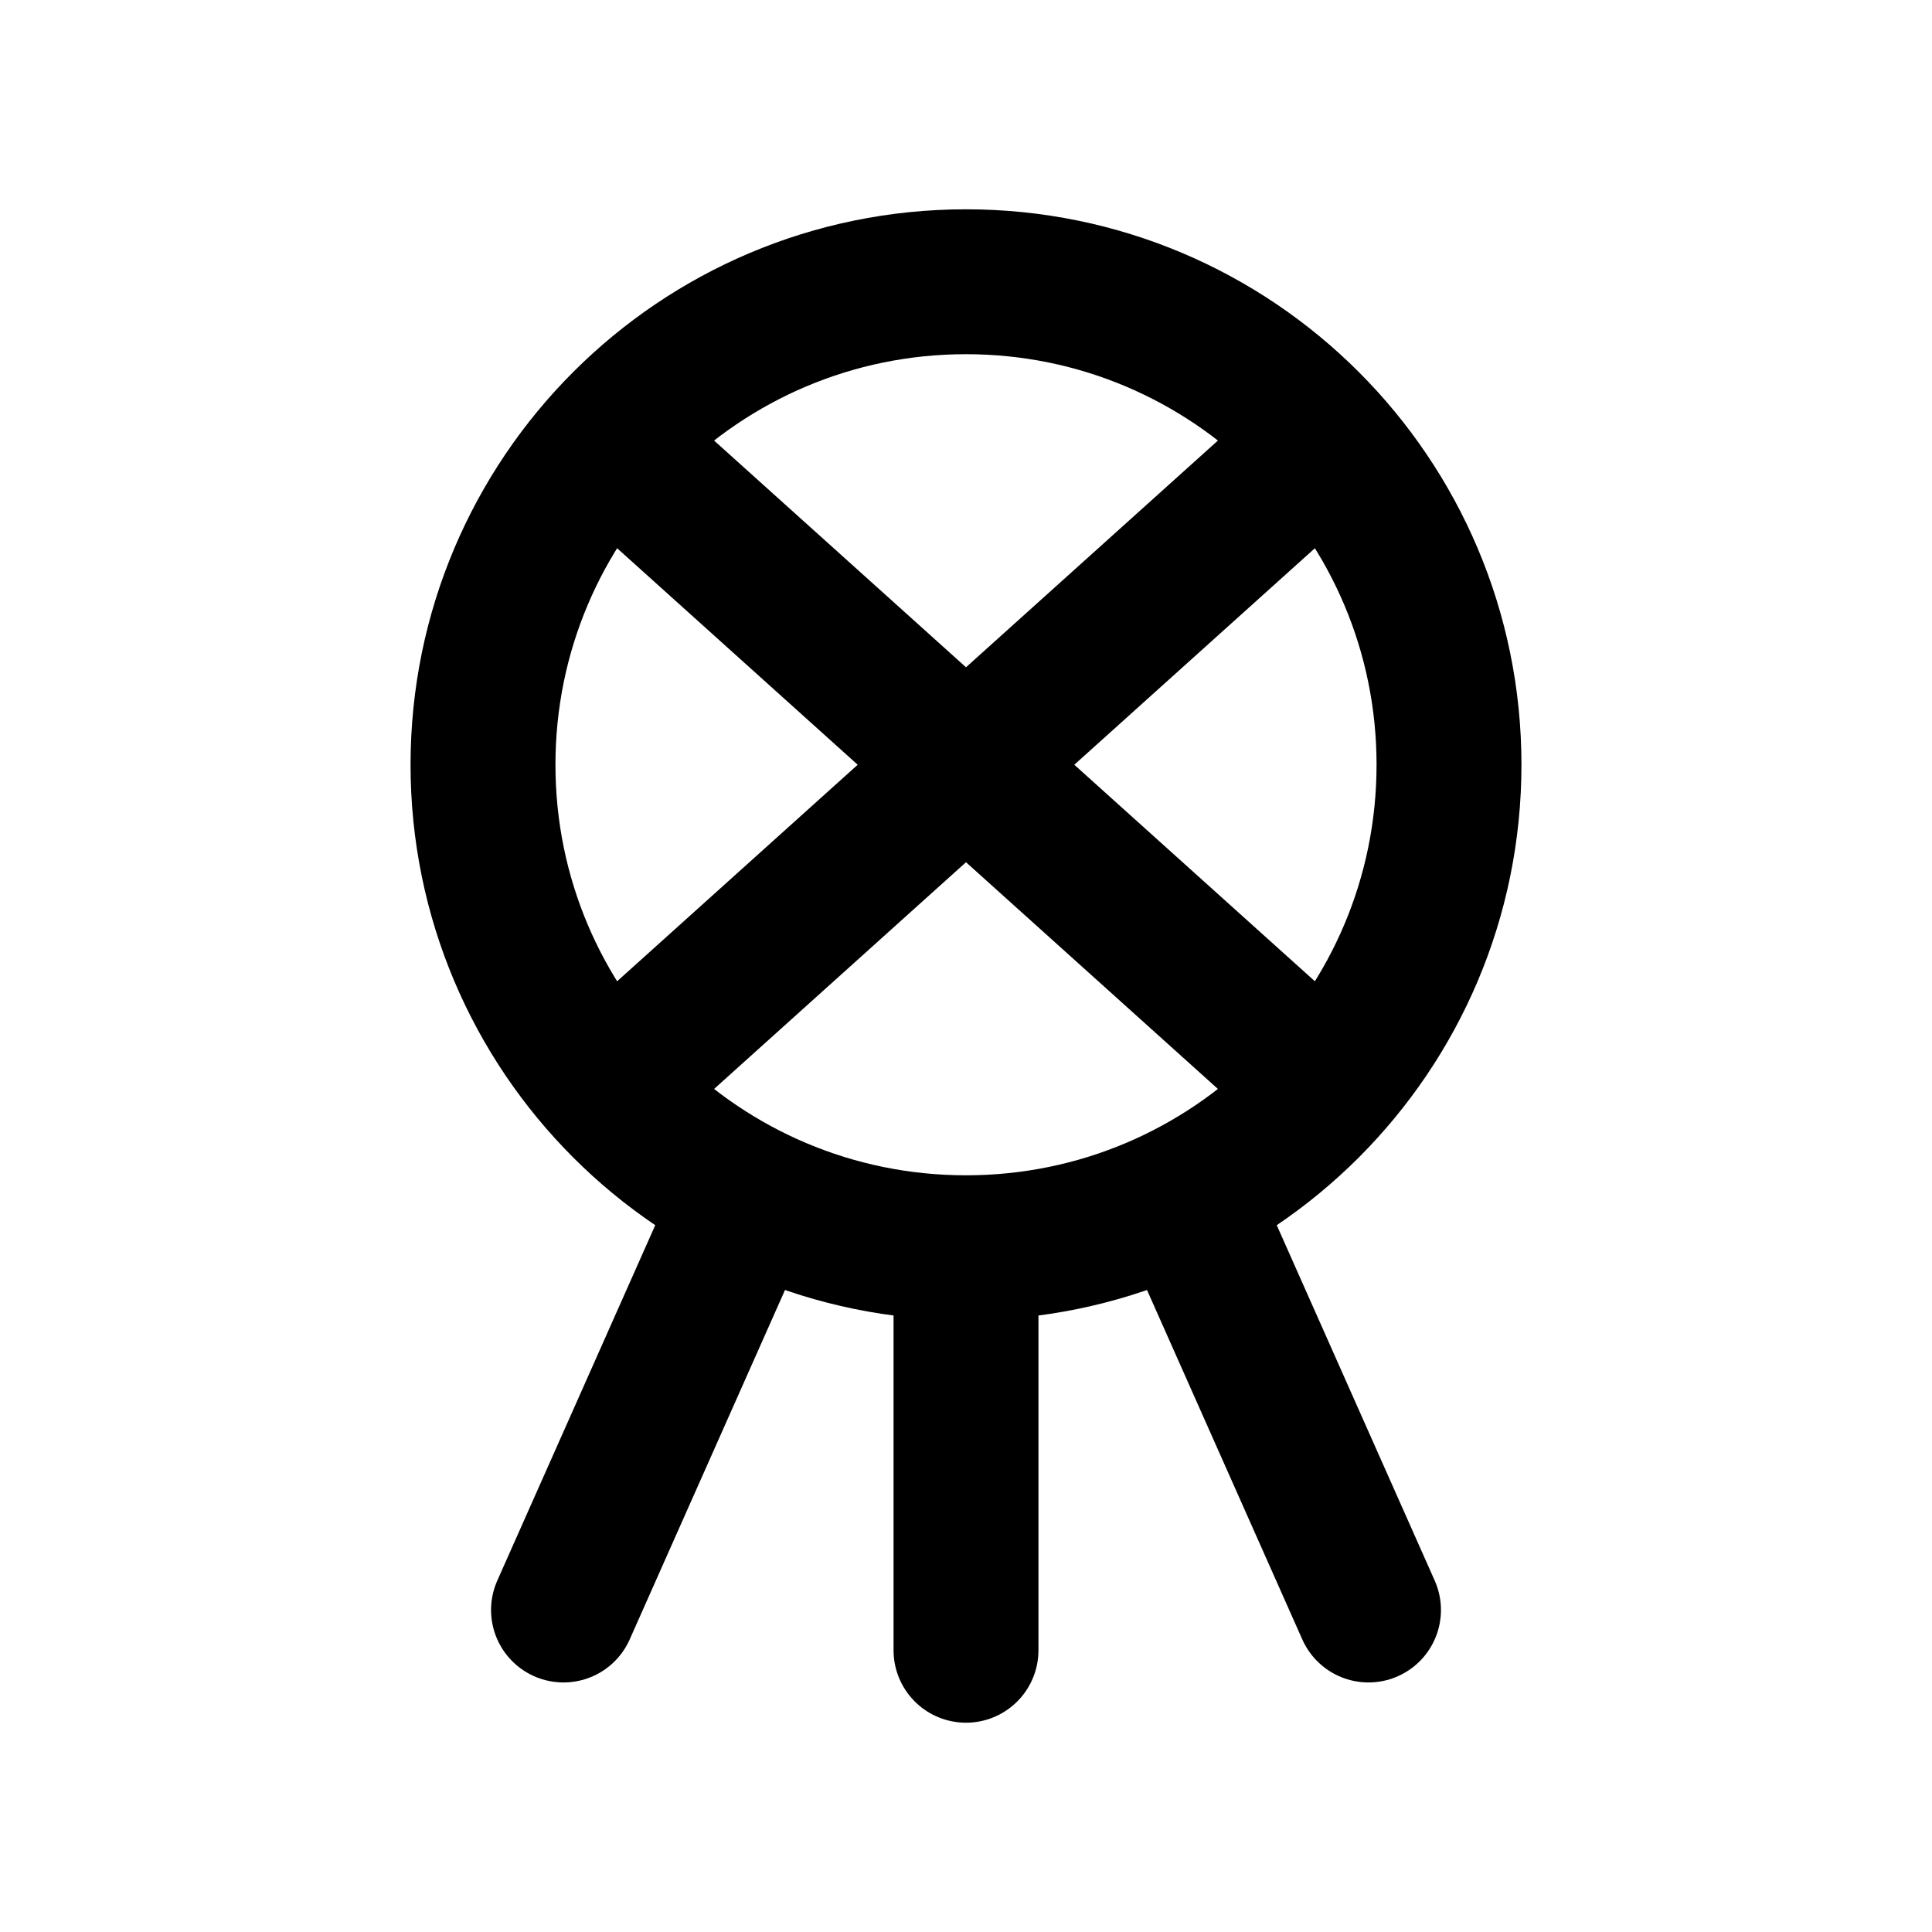
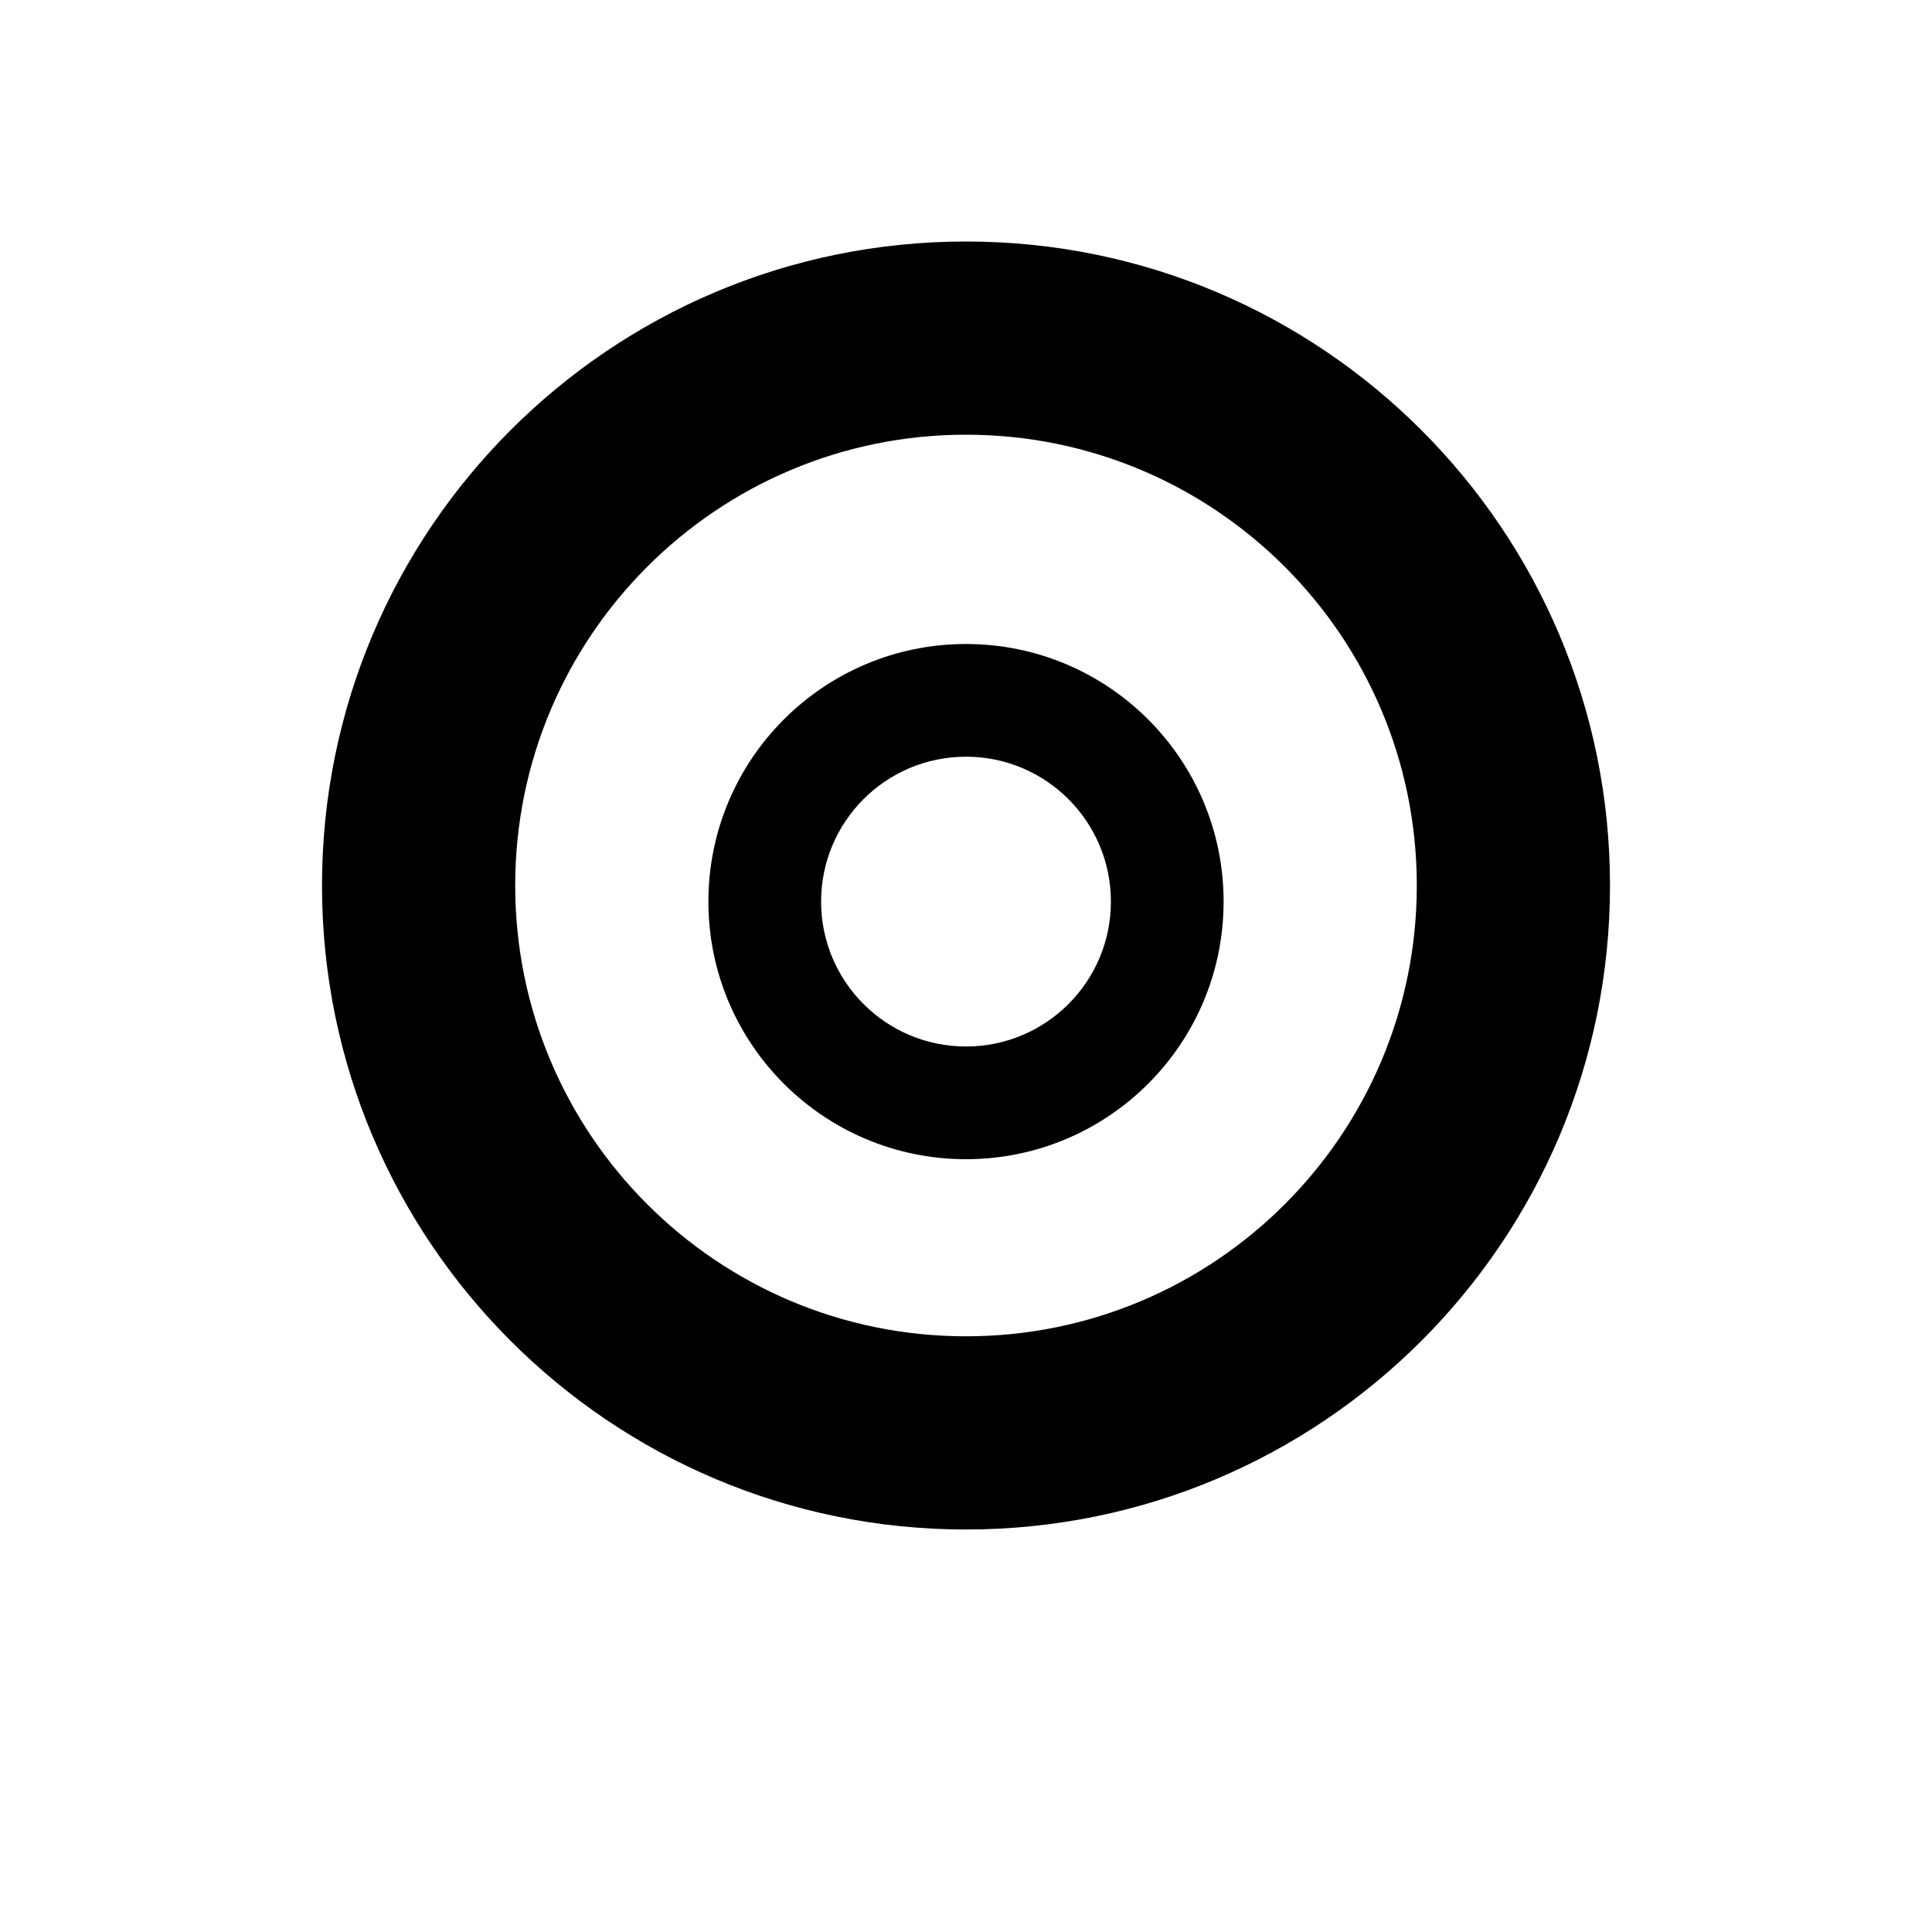
- <svg xmlns="http://www.w3.org/2000/svg" viewBox="0 0 24 24" fill="none" stroke="currentColor" stroke-width="1.8" stroke-linecap="round" stroke-linejoin="round">
-   <circle cx="12" cy="9.5" r="6" />
-   <path d="M8 5.9l8 7.2" />
-   <path d="M16 5.9l-8 7.2" />
-   <path d="M9 15.5l-2 4.5" />
-   <path d="M15 15.5l2 4.5" />
-   <path d="M12 16v4.5" />
+ <svg xmlns="http://www.w3.org/2000/svg" viewBox="0 0 24 24" fill="currentColor">
+   <path fill-rule="evenodd" d="M12 3a8 8 0 100 16 8 8 0 000-16zm0 2.4a5.6 5.6 0 110 11.2 5.6 5.6 0 010-11.2z" />
+   <path fill-rule="evenodd" d="M12 8a3.2 3.2 0 100 6.4A3.2 3.2 0 0012 8zm0 1.4a1.8 1.8 0 110 3.6 1.8 1.8 0 010-3.6z" />
</svg>
